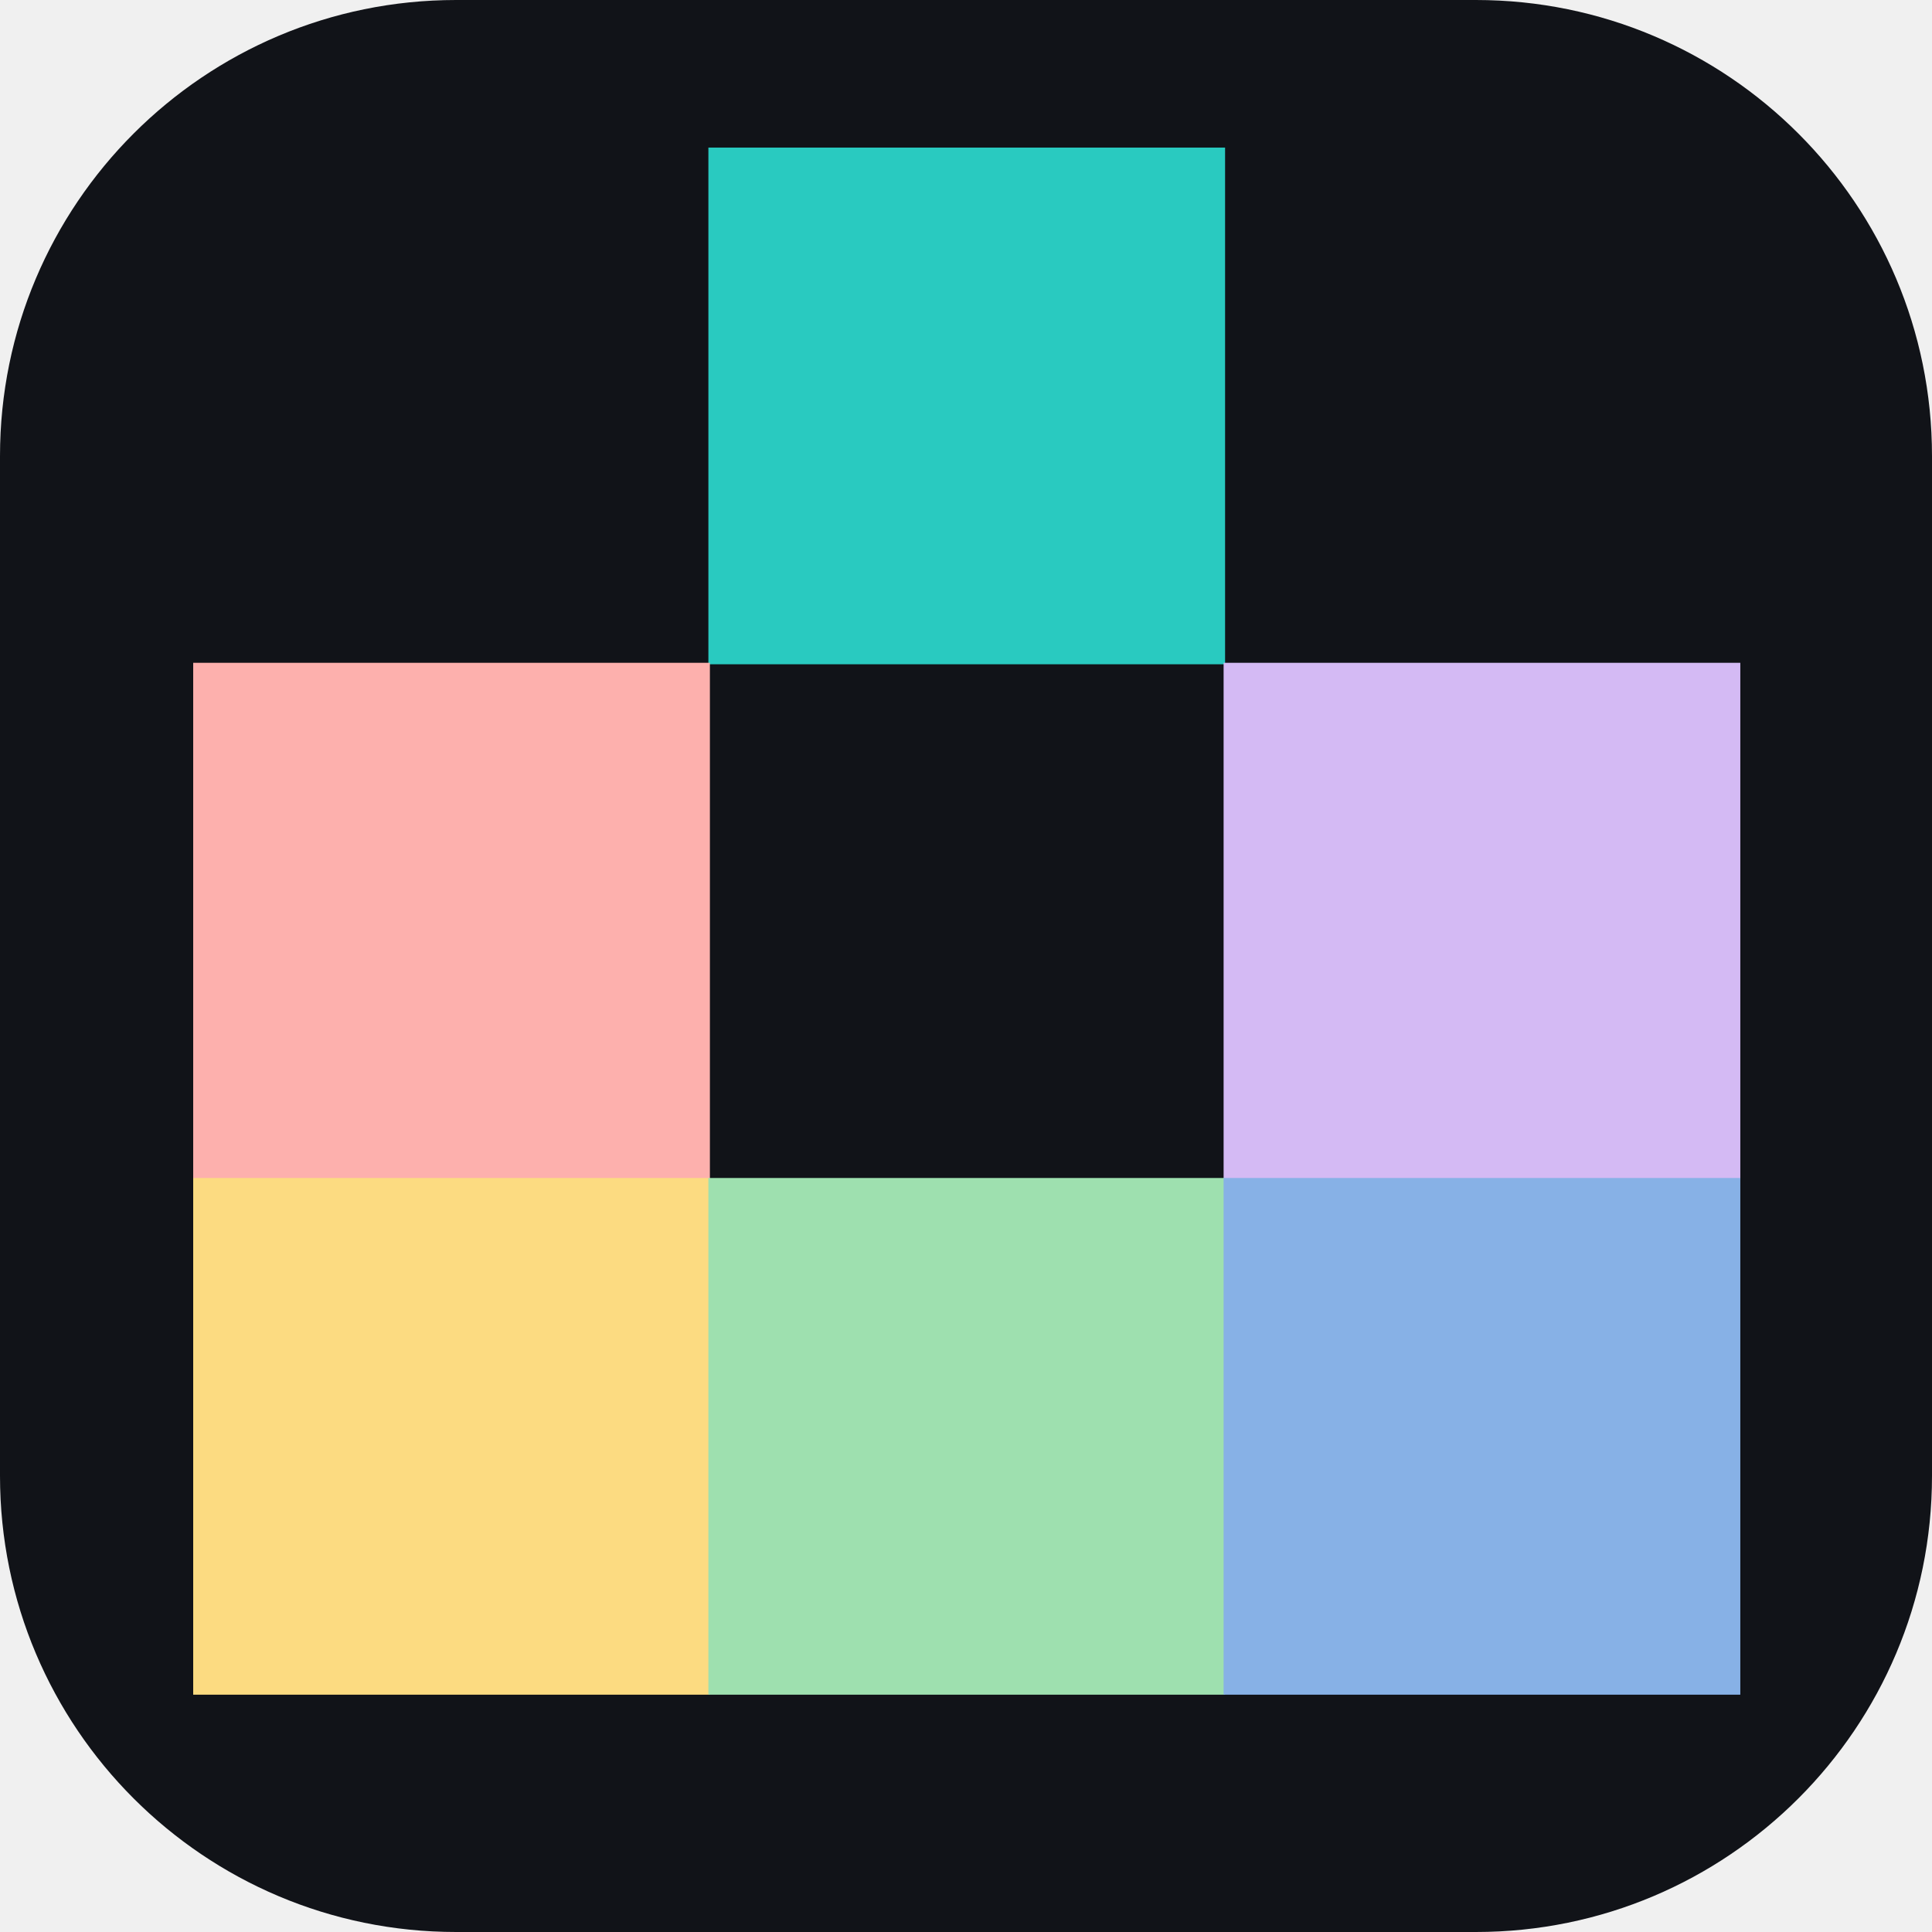
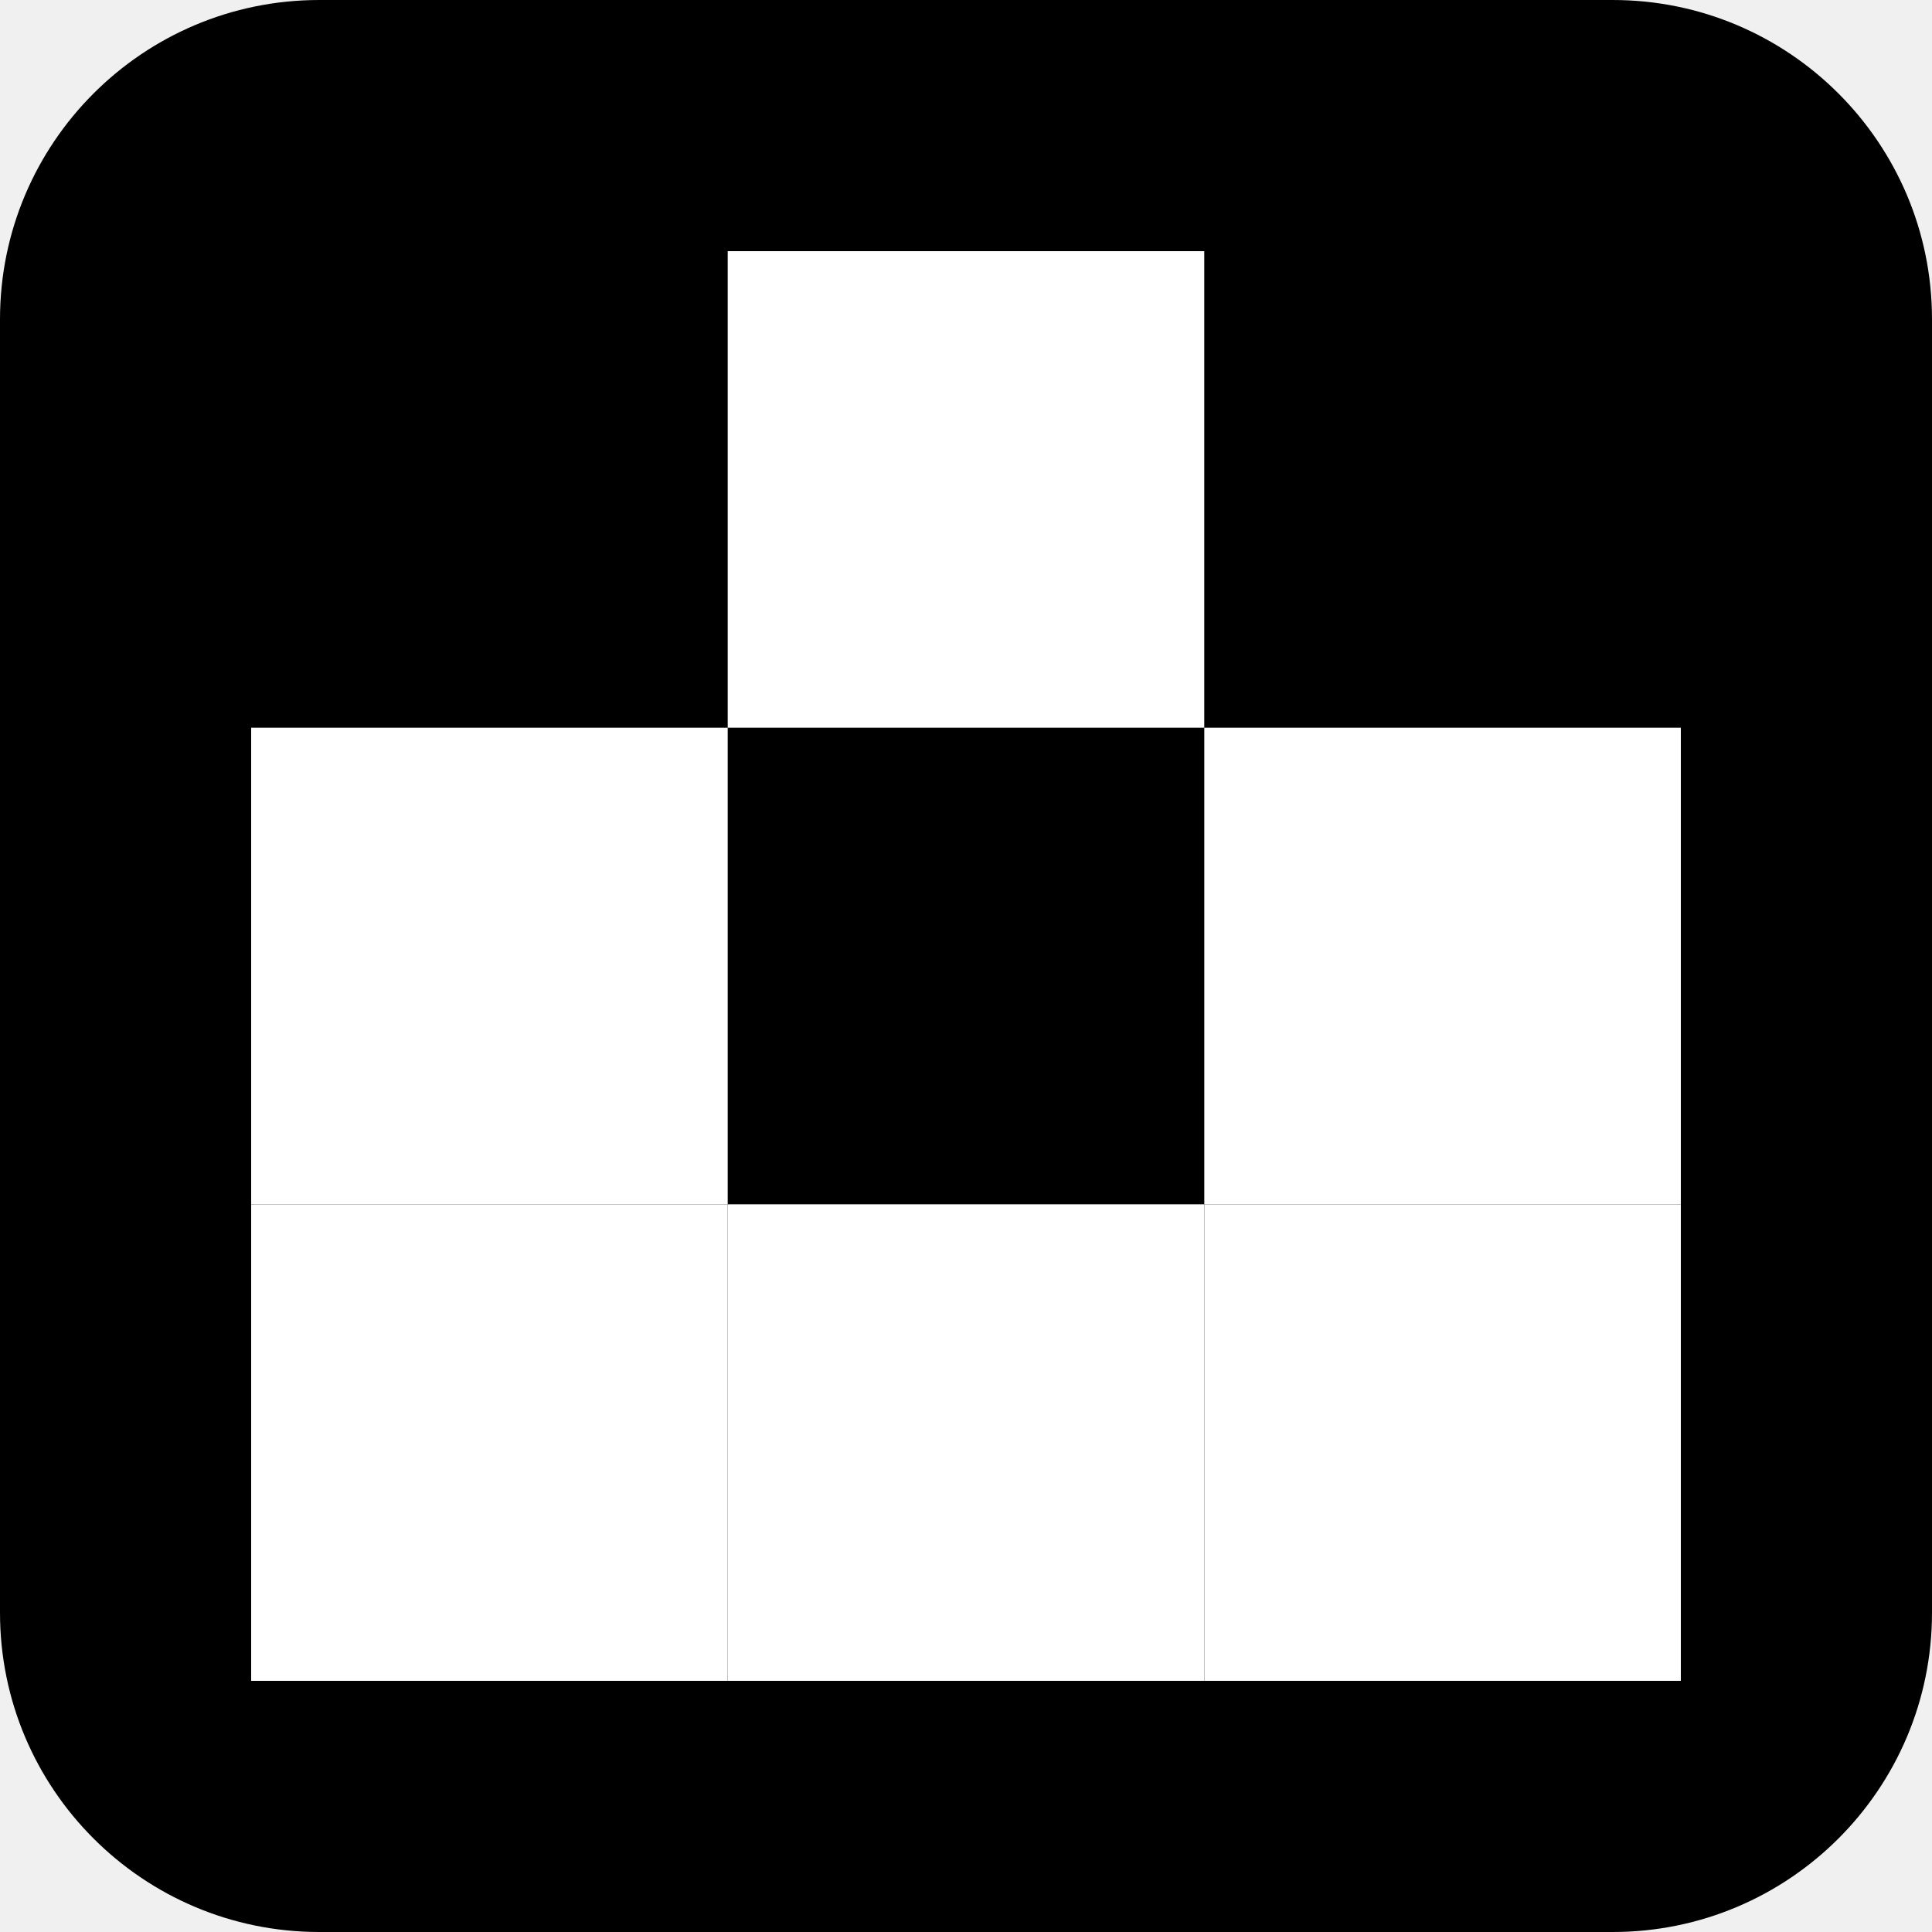
- <svg xmlns="http://www.w3.org/2000/svg" viewBox="0 0 512 512" width="512" height="512">
-   <rect width="512" height="512" rx="120.87" fill="#111318" />
-   <rect x="187.73" y="39.11" width="136.93" height="136.93" fill="#29CAC0" />
-   <rect x="51.20" y="175.65" width="136.93" height="136.93" fill="#FDB0AD" />
-   <rect x="324.27" y="175.65" width="136.93" height="136.93" fill="#D4BAF4" />
-   <rect x="51.20" y="312.18" width="136.93" height="136.93" fill="#FCDB81" />
-   <rect x="187.73" y="312.18" width="136.93" height="136.93" fill="#9EE0AF" />
-   <rect x="324.27" y="312.18" width="136.93" height="136.93" fill="#87B1E6" />
+ <svg xmlns="http://www.w3.org/2000/svg" viewBox="0 0 512 512">
+   <style>.t{fill:#000}.m{fill:#fff}@media (prefers-color-scheme: dark){.t{fill:#fff}.m{fill:#000}}</style>
+   <rect class="t" width="512" height="512" rx="84.61" />
+   <g class="m">
+     <rect x="192.85" y="66.56" width="126.29" height="126.29" />
+     <rect x="66.56" y="192.85" width="126.29" height="126.29" />
+     <rect x="319.15" y="192.85" width="126.29" height="126.29" />
+     <rect x="66.56" y="319.15" width="126.29" height="126.29" />
+     <rect x="192.85" y="319.15" width="126.29" height="126.29" />
+     <rect x="319.15" y="319.15" width="126.29" height="126.29" />
+   </g>
</svg>
